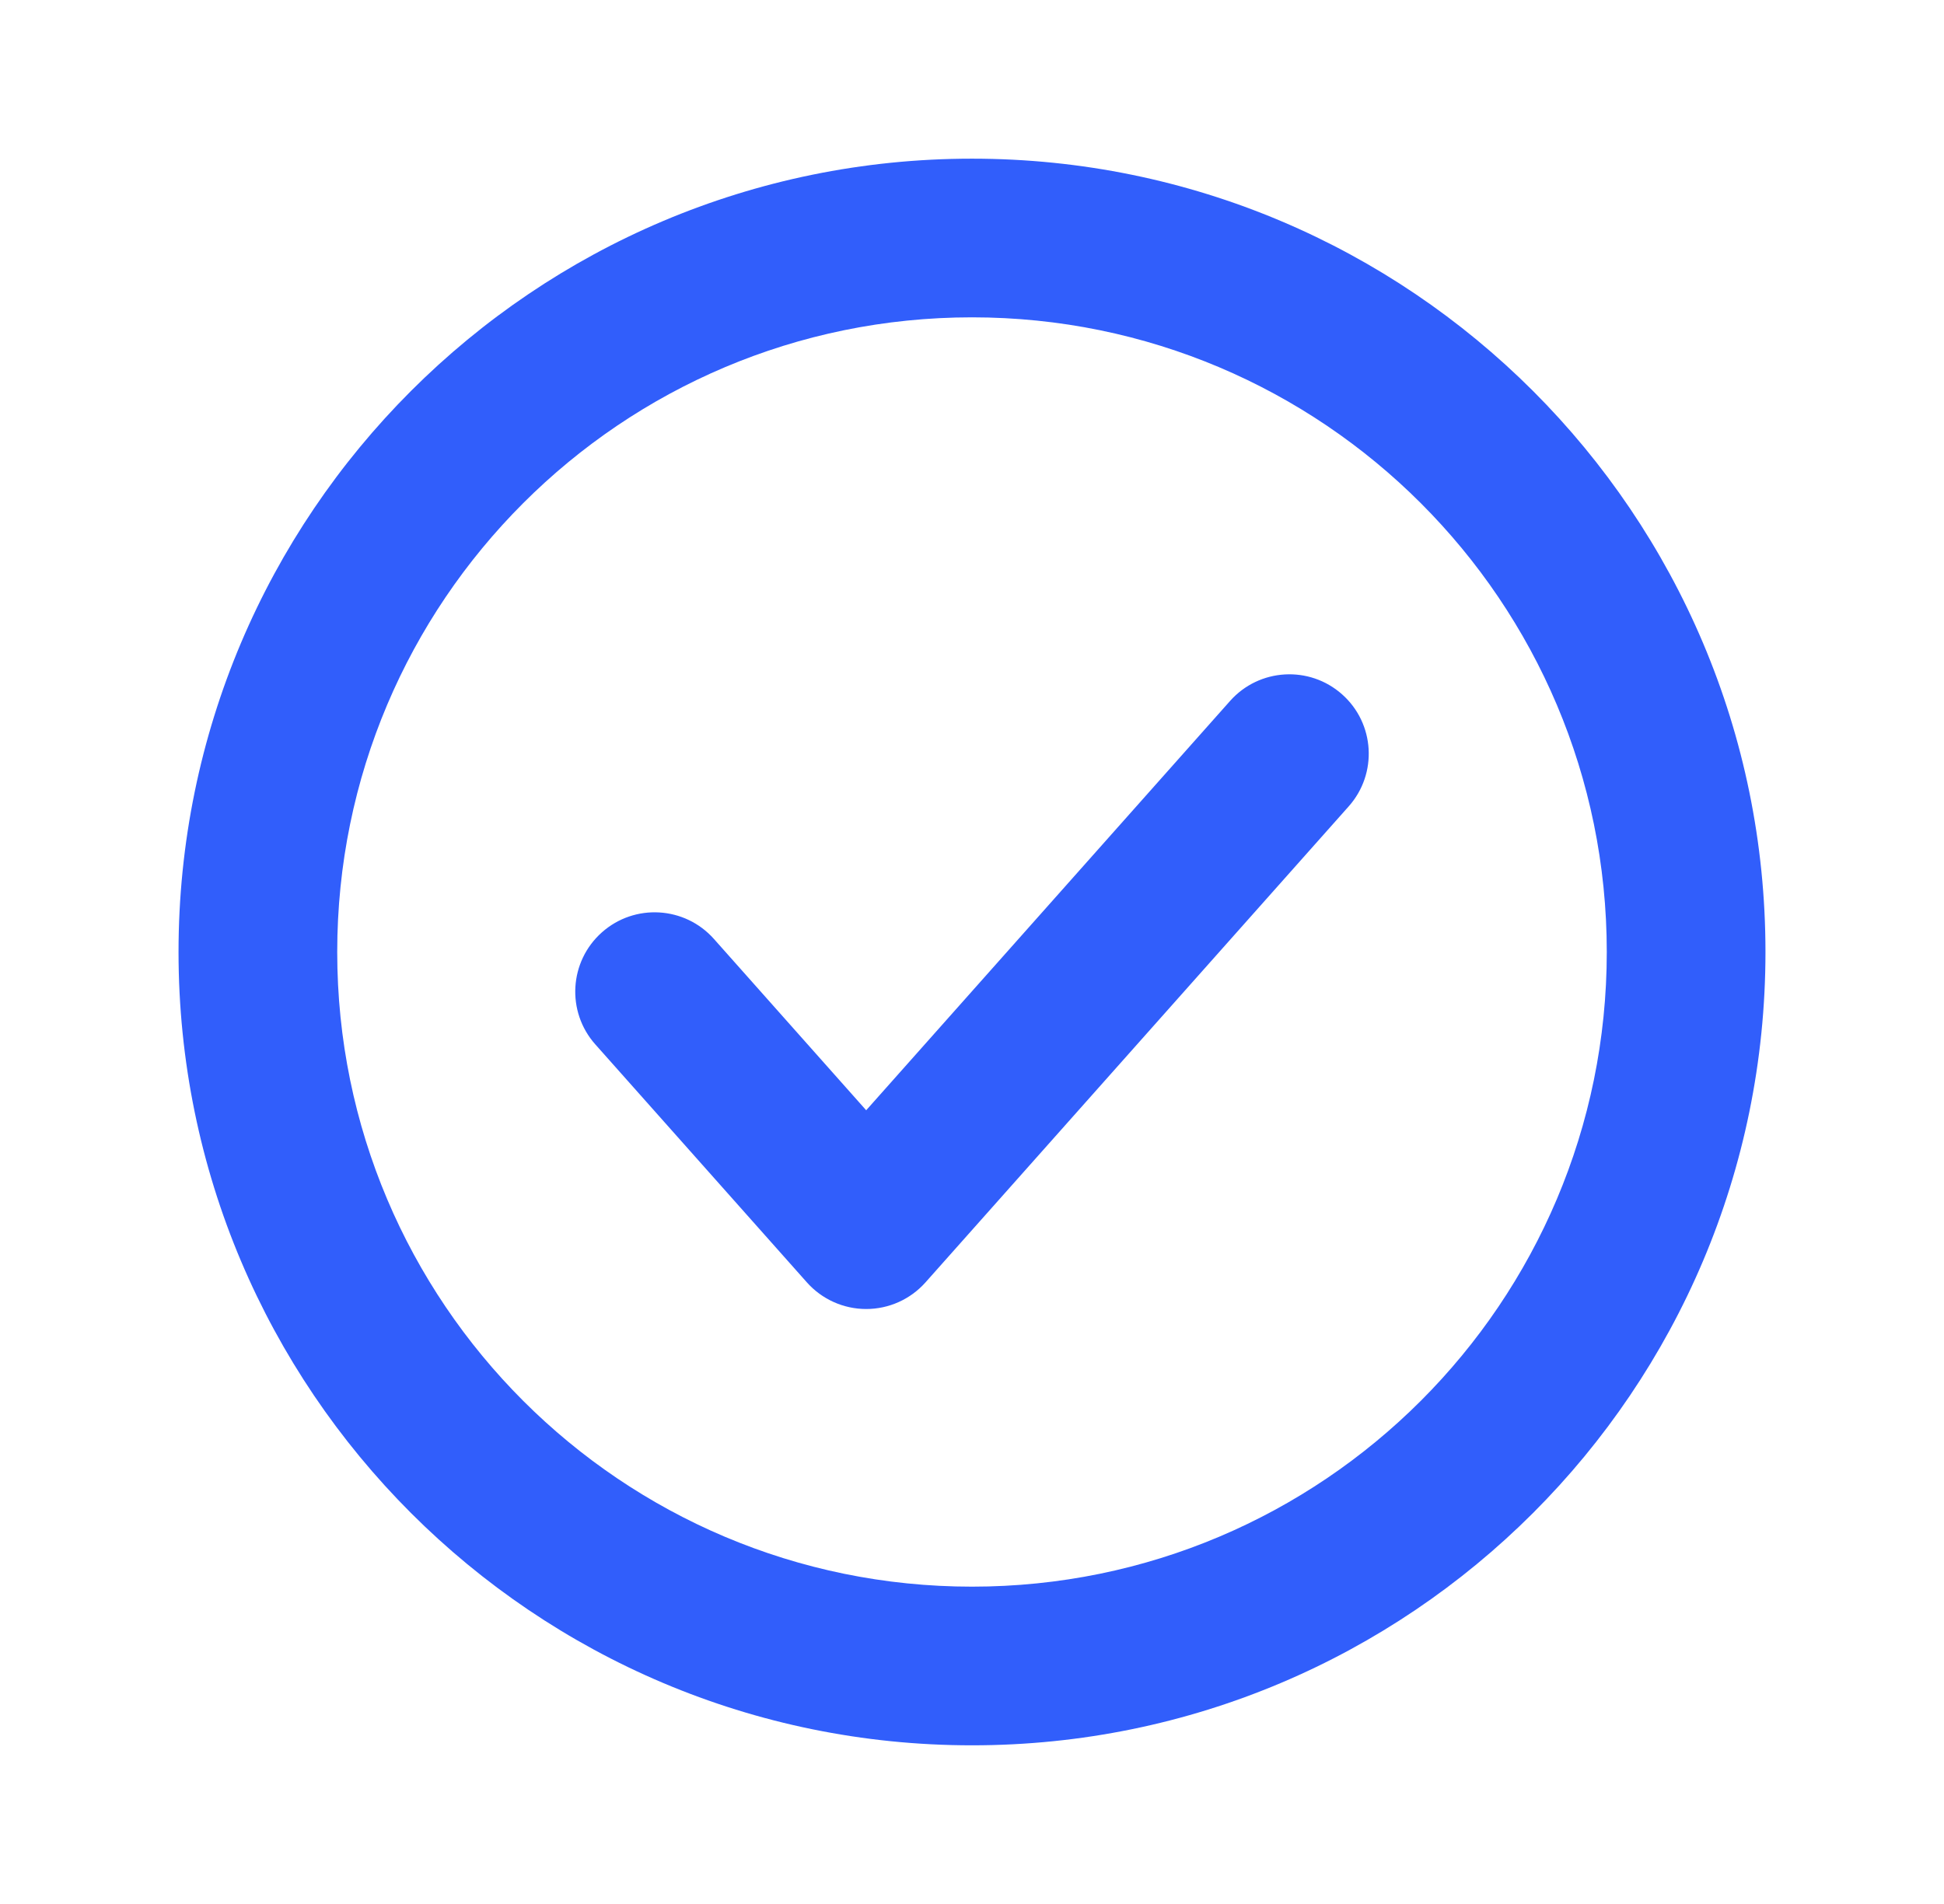
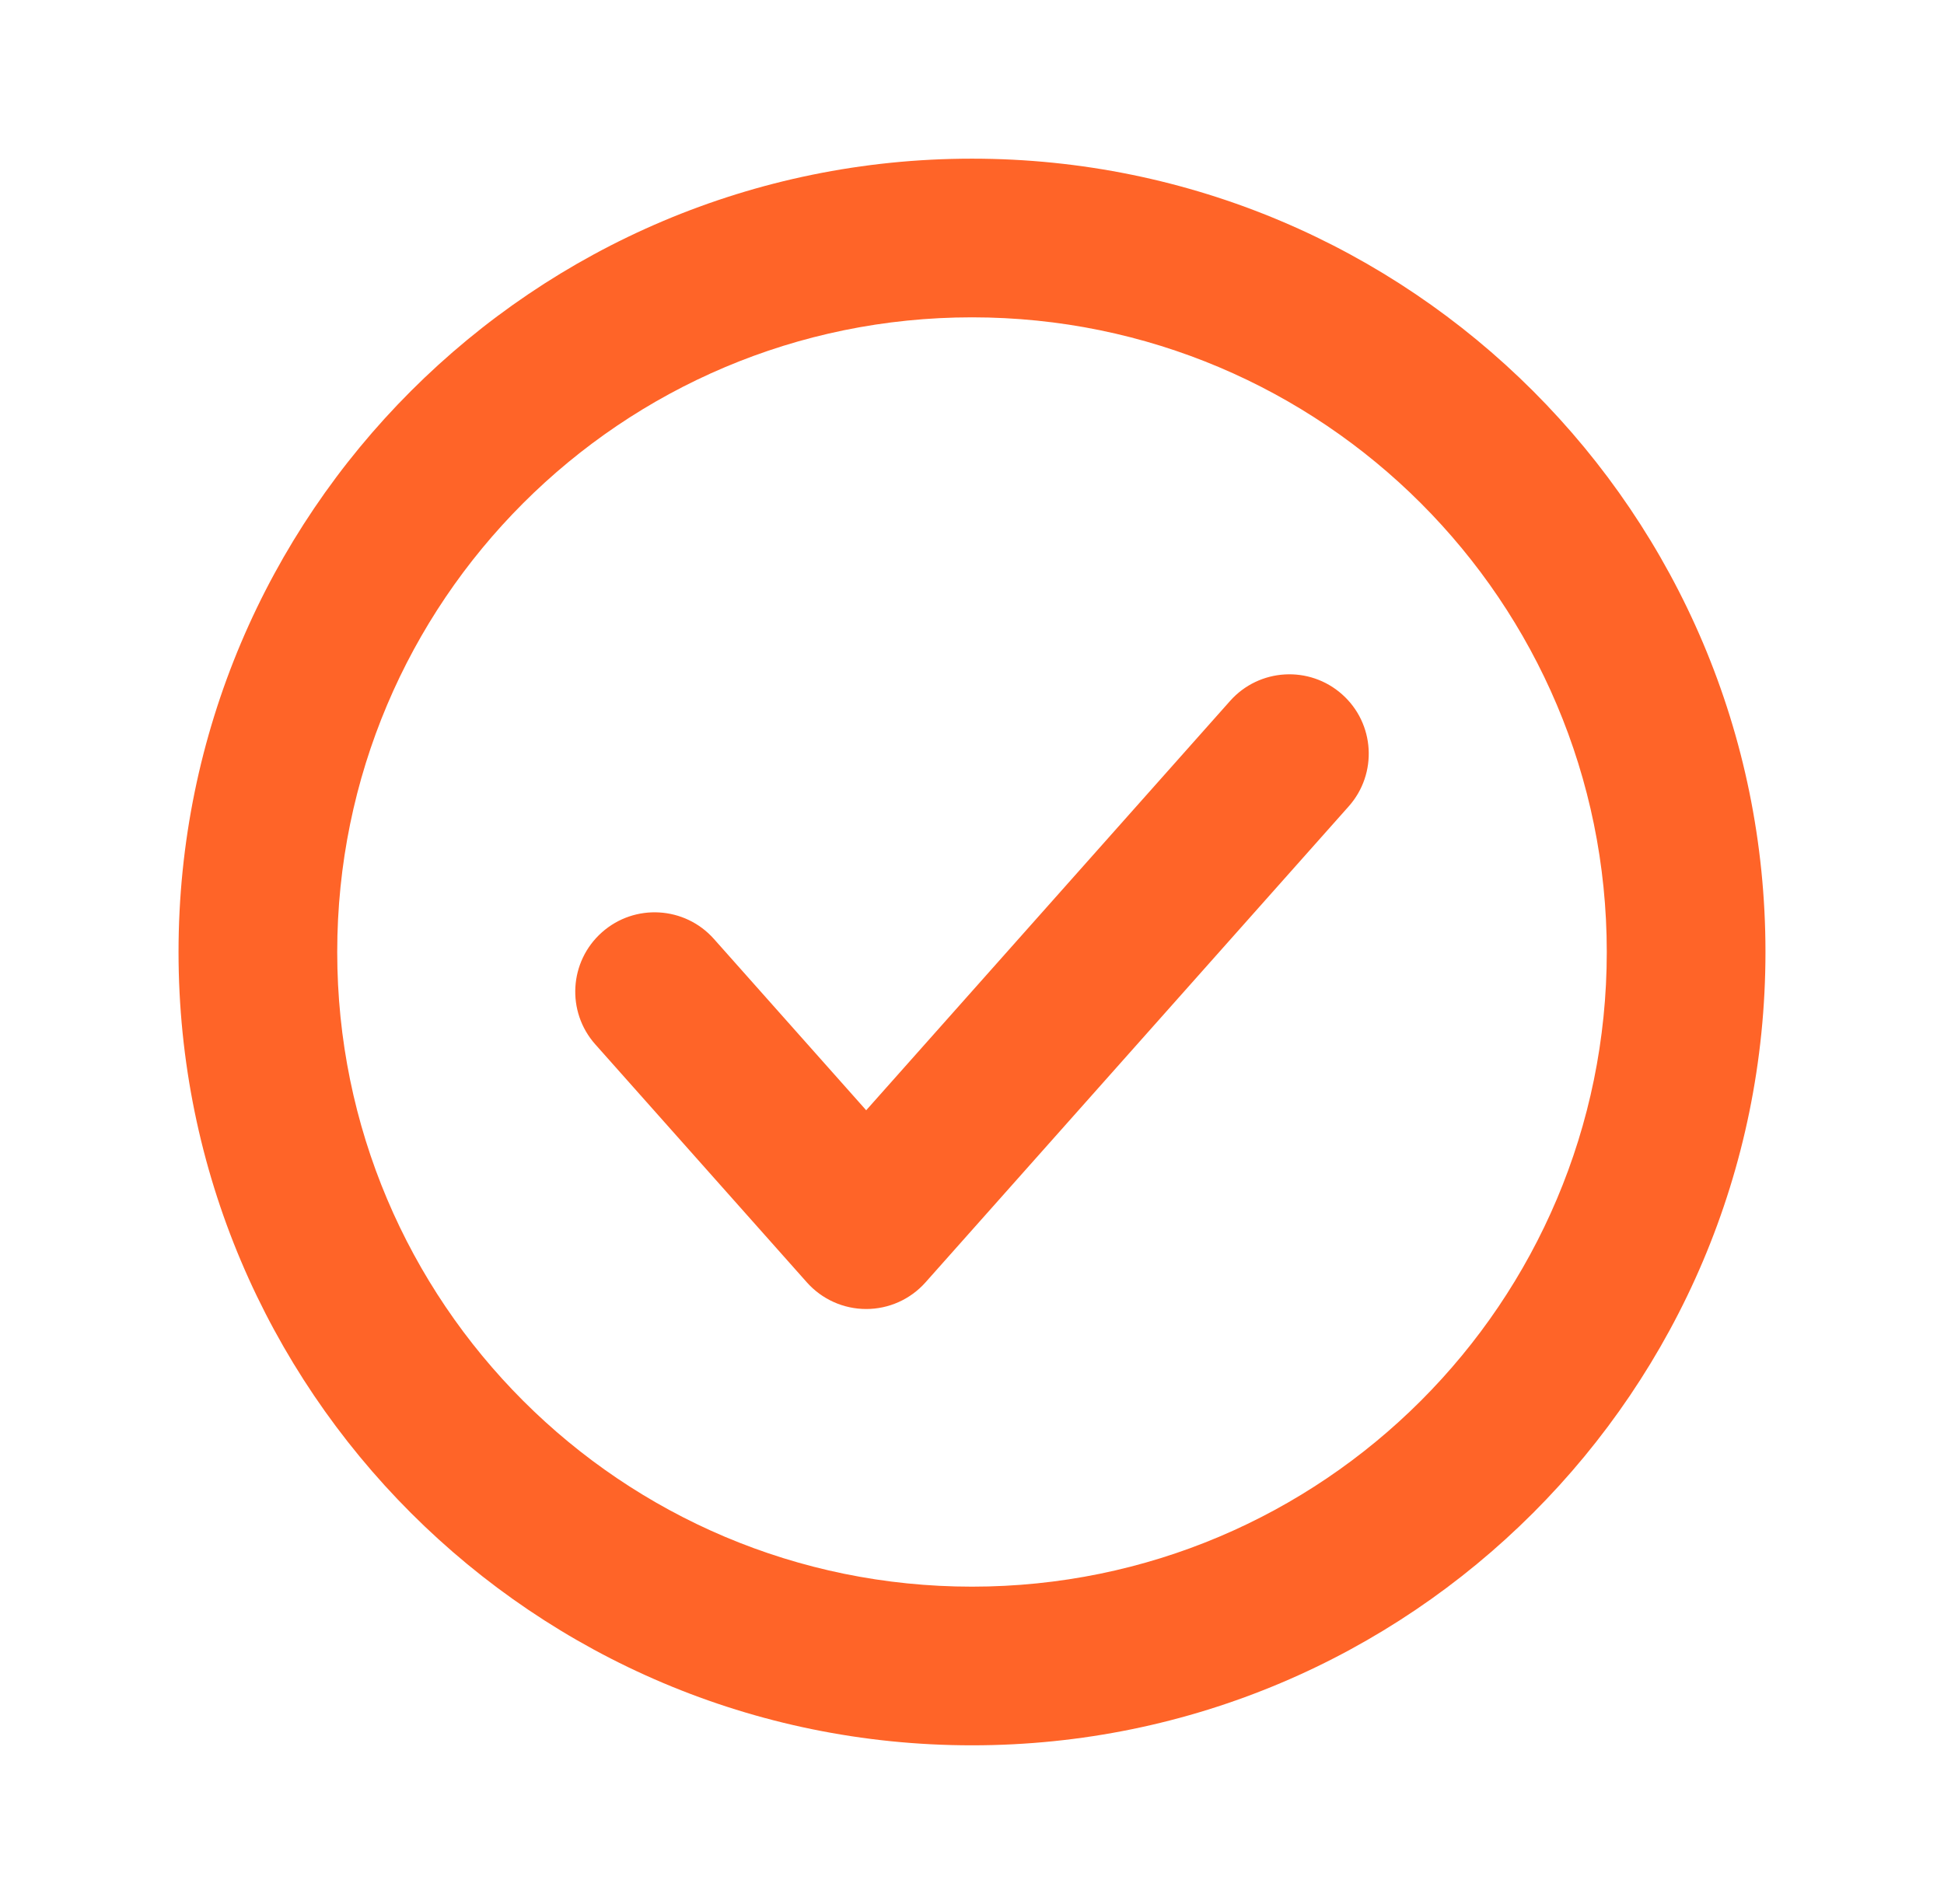
<svg xmlns="http://www.w3.org/2000/svg" width="49" height="48" fill="none">
-   <path d="M24.5 8c-8.837 0-16 7.163-16 16s7.163 16 16 16 16-7.163 16-16-7.163-16-16-16zm-20 16c0-11.046 8.954-20 20-20s20 8.954 20 20-8.954 20-20 20-20-8.954-20-20zm29.329-6.495a2 2 0 01.166 2.824l-10.667 12a2 2 0 01-2.99 0l-5.333-6a2 2 0 112.99-2.658l3.838 4.319 9.172-10.319a2 2 0 012.824-.166z" fill="#315EFB" />
+   <path d="M24.5 8c-8.837 0-16 7.163-16 16s7.163 16 16 16 16-7.163 16-16-7.163-16-16-16zm-20 16c0-11.046 8.954-20 20-20s20 8.954 20 20-8.954 20-20 20-20-8.954-20-20zm29.329-6.495a2 2 0 01.166 2.824l-10.667 12a2 2 0 01-2.99 0l-5.333-6a2 2 0 112.99-2.658l3.838 4.319 9.172-10.319a2 2 0 012.824-.166z" fill="#ff6428" />
</svg>
